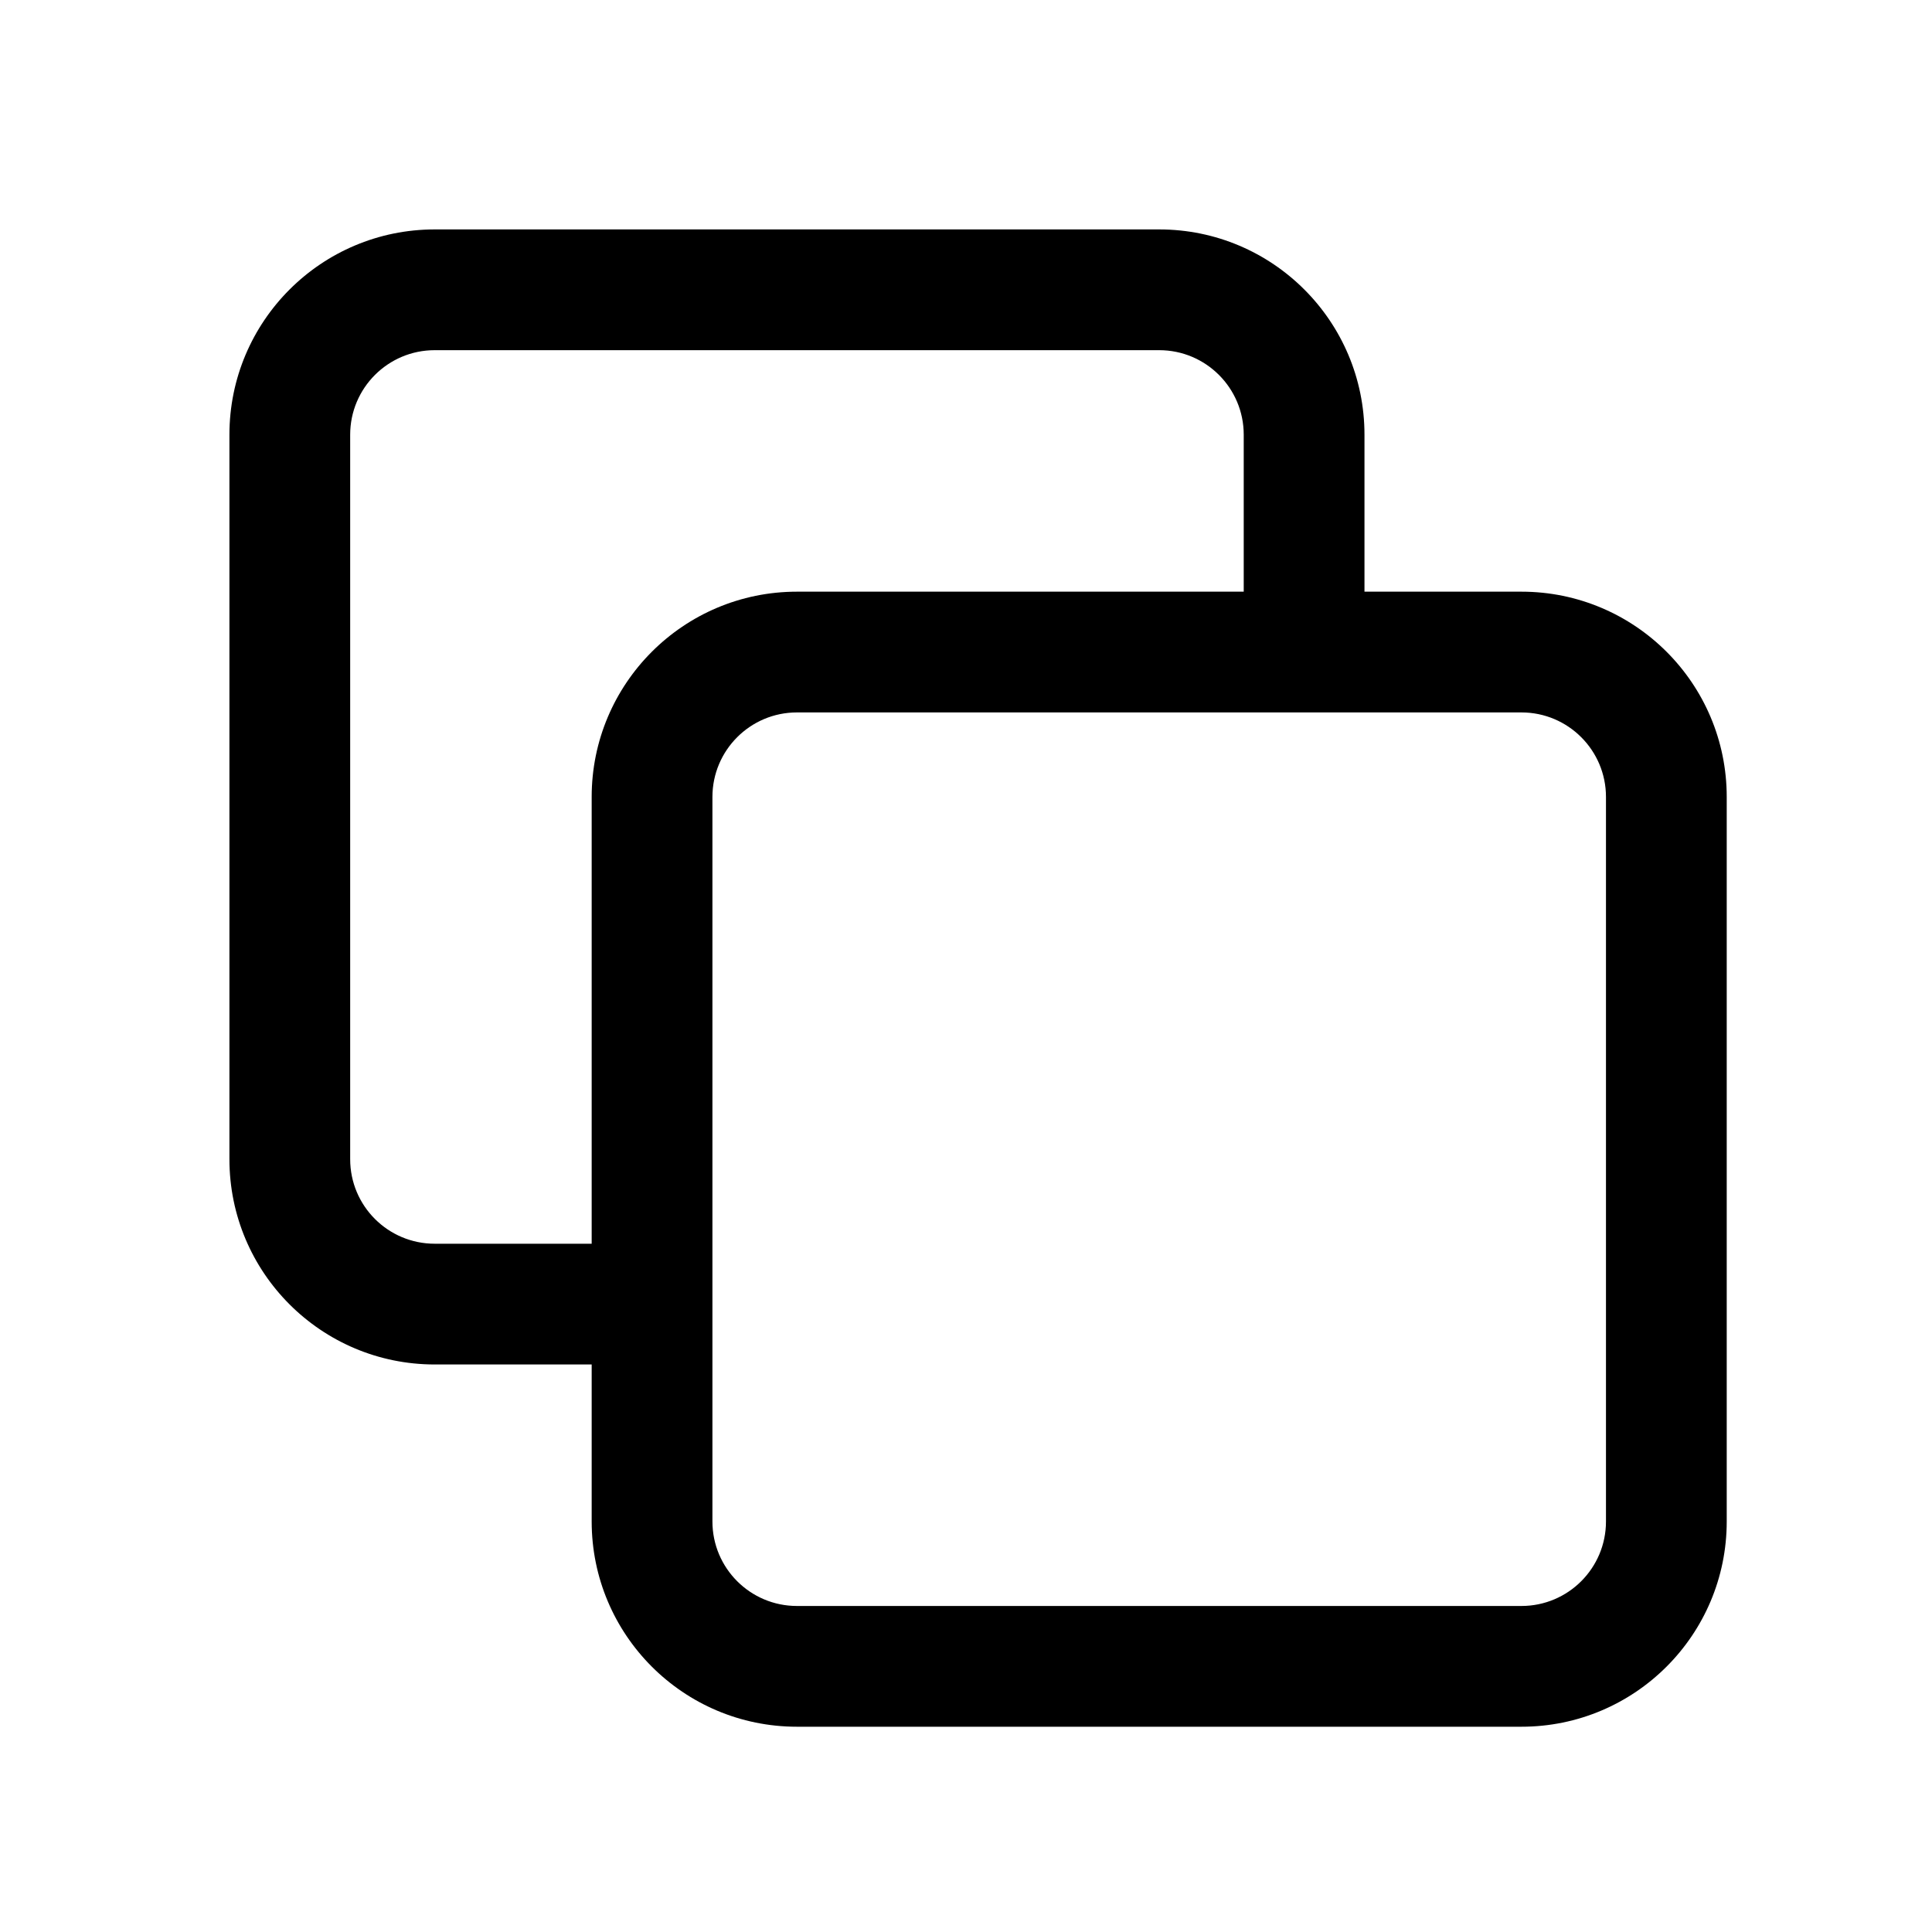
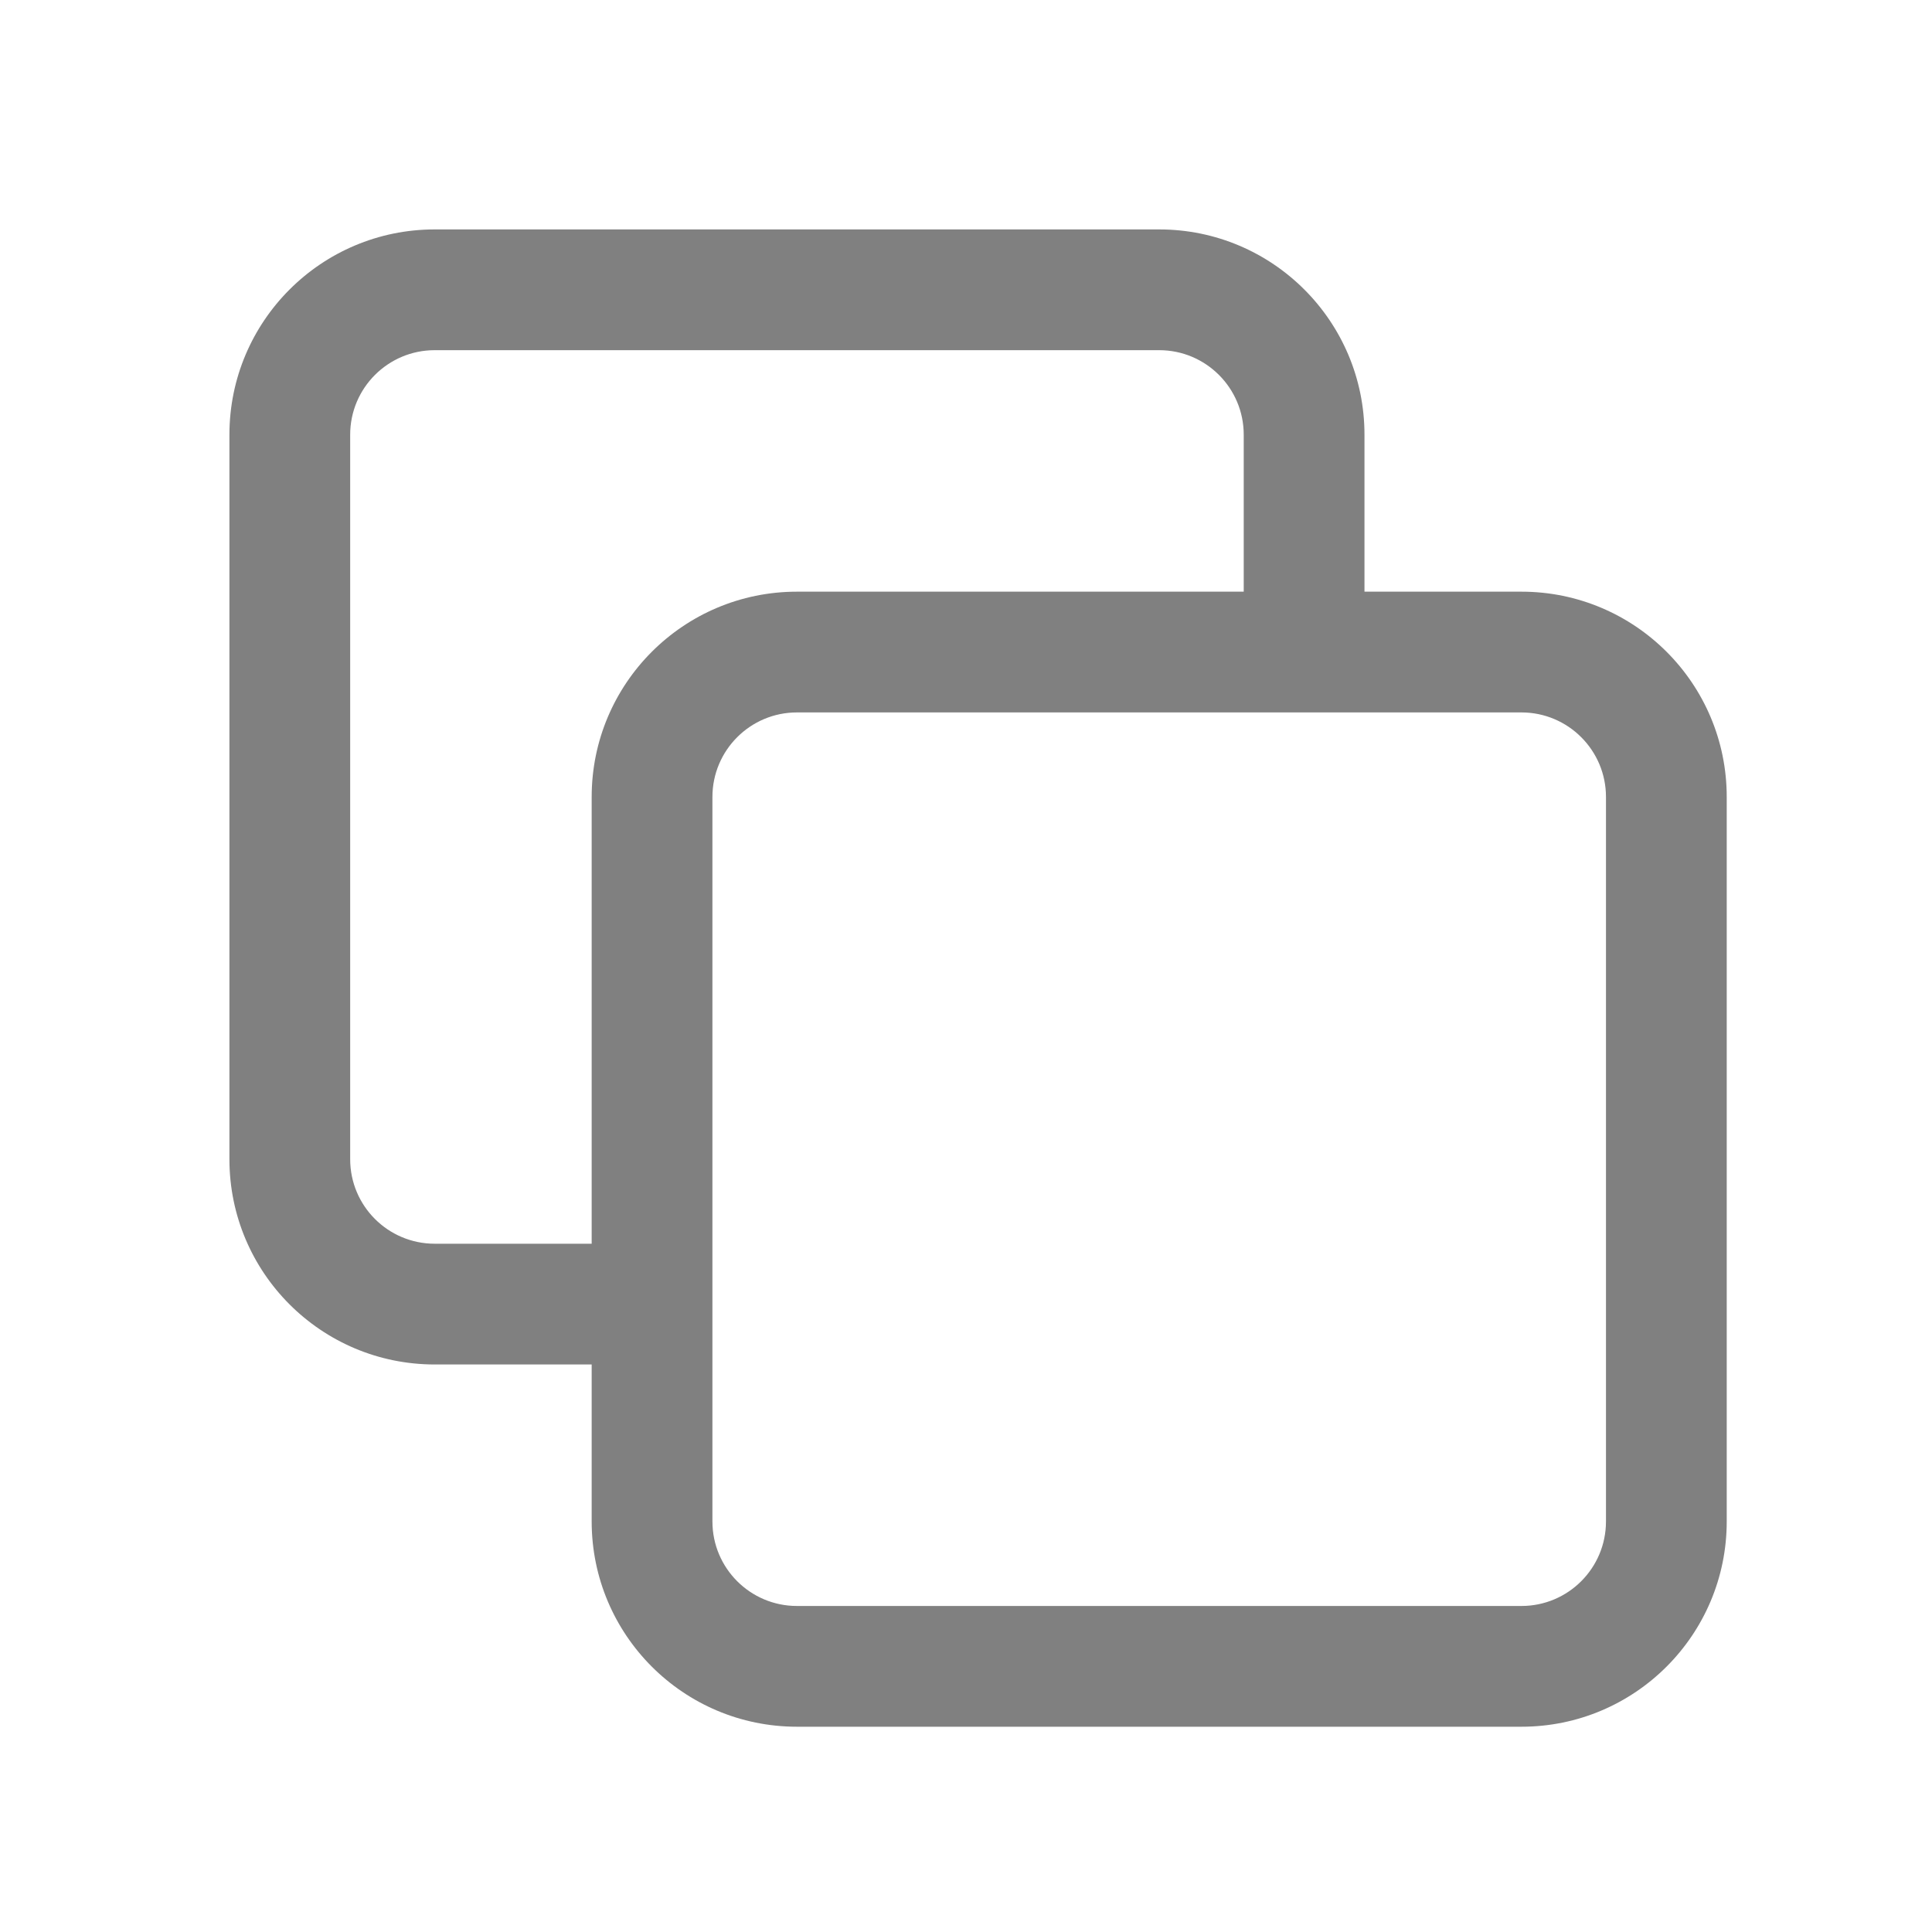
- <svg xmlns="http://www.w3.org/2000/svg" aria-hidden="true" role="graphics-symbol" viewBox="0 0 20 20" class="duplicate" style="width: 22px; height: 22px; display: block; fill: inherit; flex-shrink: 0;" version="1.1" xml:space="preserve">
+ <svg xmlns="http://www.w3.org/2000/svg" aria-hidden="true" role="graphics-symbol" viewBox="0 0 20 20" class="duplicate" style="width: 22px; height: 22px; display: block; fill: gray; flex-shrink: 0;" version="1.1" xml:space="preserve">
  <path d="M4.5 2.375A2.125 2.125 0 0 0 2.375 4.5V12c0 1.174.951 2.125 2.125 2.125h1.625v1.625c0 1.174.951 2.125 2.125 2.125h7.5a2.125 2.125 0 0 0 2.125-2.125v-7.5a2.125 2.125 0 0 0-2.125-2.125h-1.625V4.5A2.125 2.125 0 0 0 12 2.375zm8.375 3.75H8.25A2.125 2.125 0 0 0 6.125 8.25v4.625H4.5A.875.875 0 0 1 3.625 12V4.5c0-.483.392-.875.875-.875H12c.483 0 .875.392.875.875zm-5.5 2.125c0-.483.392-.875.875-.875h7.5c.483 0 .875.392.875.875v7.5a.875.875 0 0 1-.875.875h-7.5a.875.875 0 0 1-.875-.875z" />
</svg>
